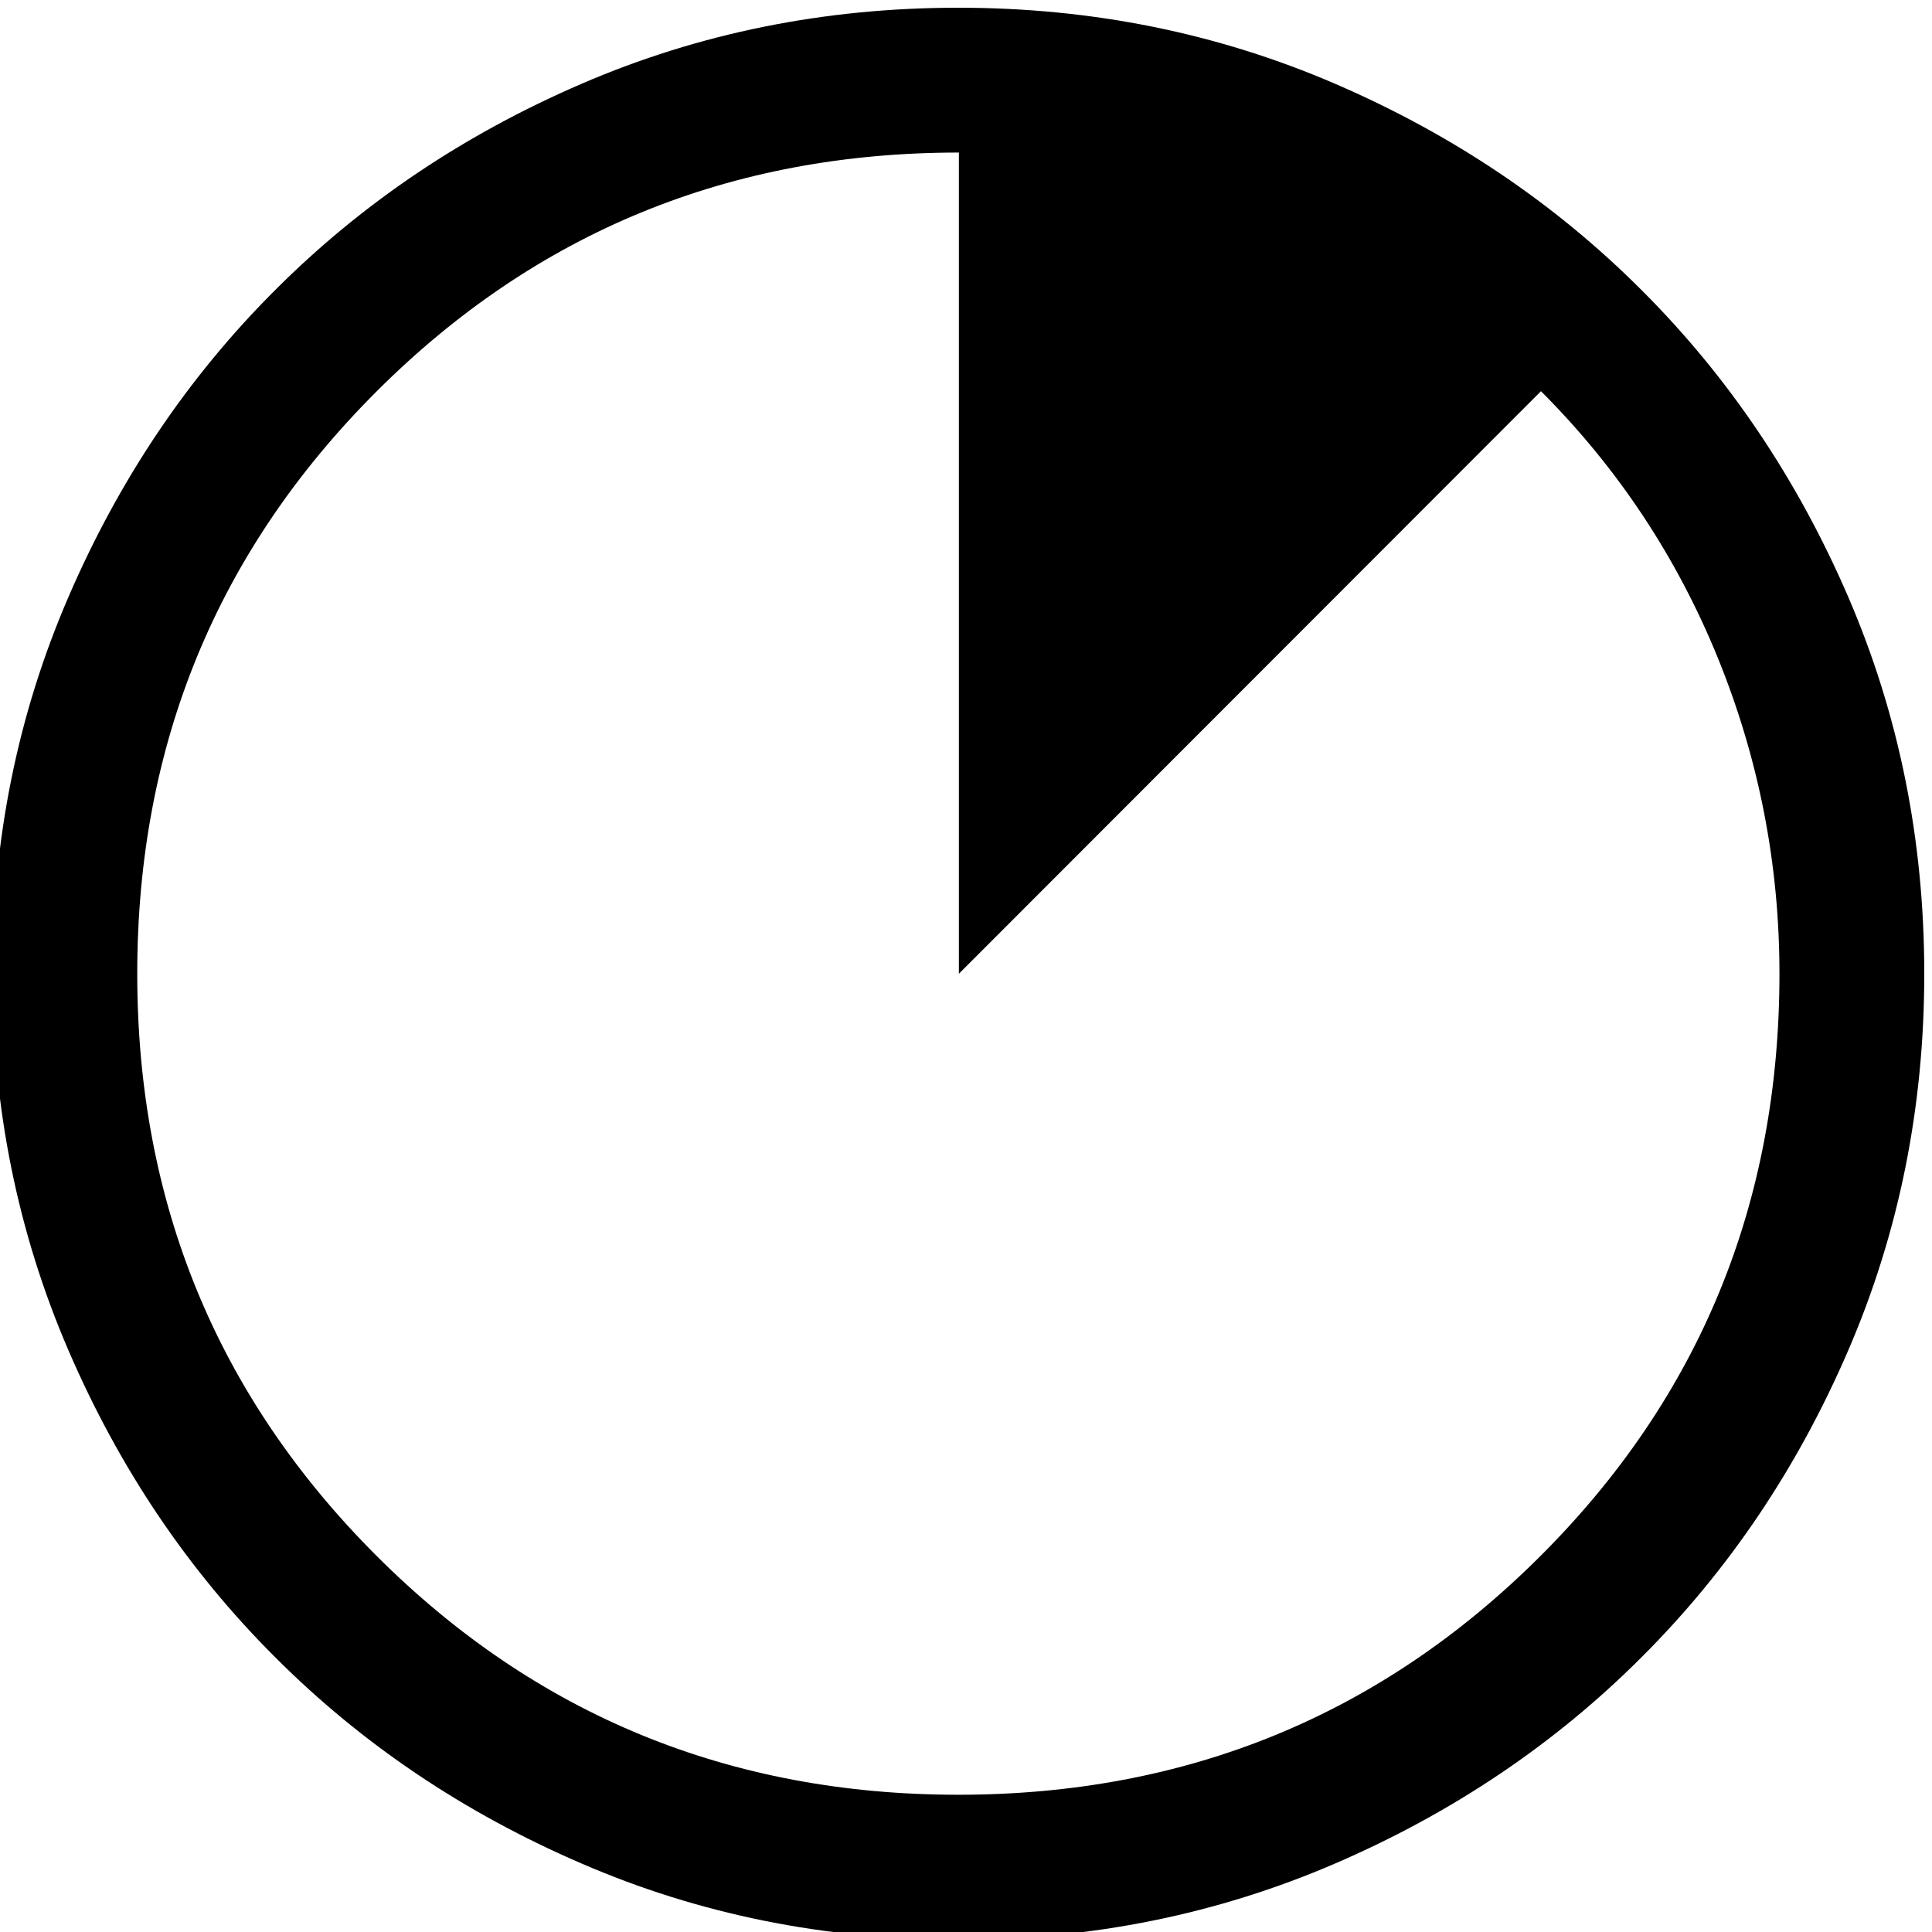
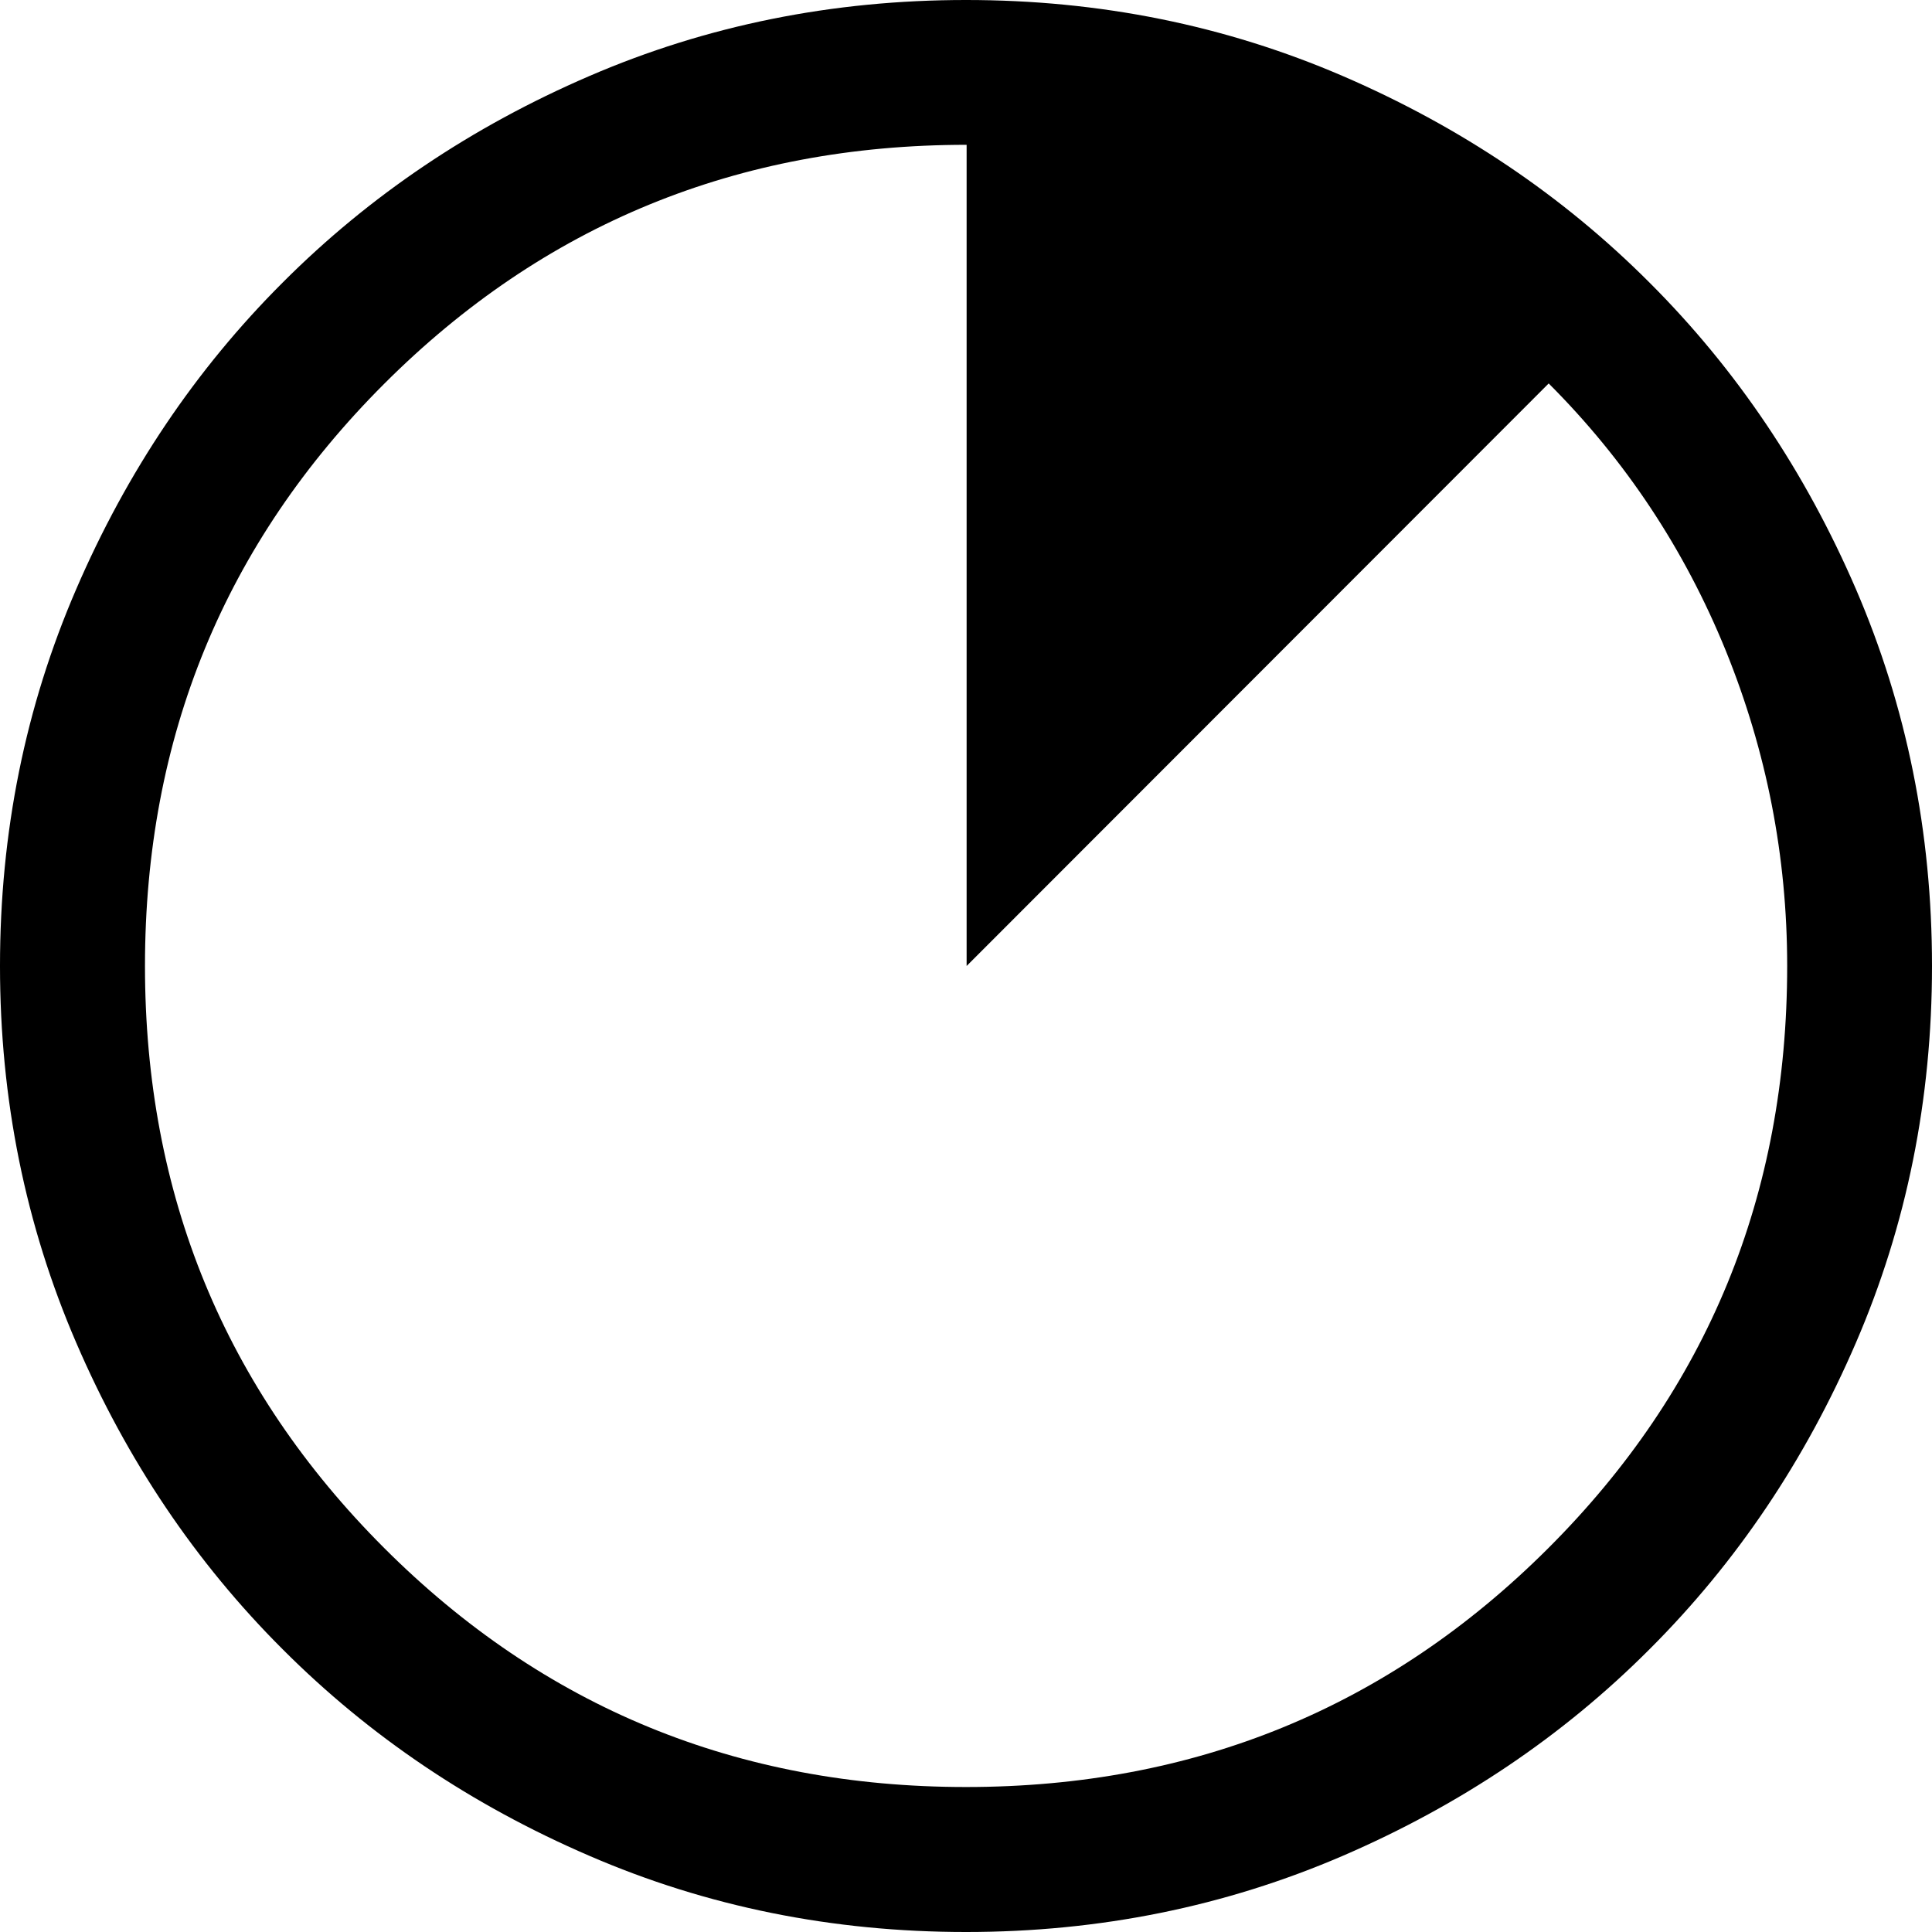
- <svg xmlns="http://www.w3.org/2000/svg" xml:space="preserve" width="125px" height="125px" version="1.1" style="shape-rendering:geometricPrecision; text-rendering:geometricPrecision; image-rendering:optimizeQuality; fill-rule:evenodd; clip-rule:evenodd" viewBox="0 0 125 125">
+ <svg xmlns="http://www.w3.org/2000/svg" xml:space="preserve" width="84.667mm" height="84.667mm" version="1.1" style="shape-rendering:geometricPrecision; text-rendering:geometricPrecision; image-rendering:optimizeQuality; fill-rule:evenodd; clip-rule:evenodd" viewBox="0 0 8466.66 8466.66">
  <defs>
    <style type="text/css">
   
    .fil0 {fill:currentColor;fill-rule:nonzero}
   
  </style>
  </defs>
  <g id="Camada_x0020_1">
-     <path class="fil0" d="M37.63 120.57c-7.61,-3.28 -14.22,-7.73 -19.84,-13.36 -5.63,-5.62 -10.08,-12.23 -13.36,-19.84 -3.28,-7.6 -4.93,-15.73 -4.93,-24.37 0,-8.65 1.64,-16.77 4.93,-24.38 3.28,-7.6 7.73,-14.22 13.36,-19.84 5.62,-5.63 12.23,-10.08 19.84,-13.36 7.6,-3.28 15.73,-4.92 24.37,-4.92 8.65,0 16.77,1.64 24.38,4.92 7.6,3.28 14.22,7.73 19.84,13.36 5.63,5.62 10.08,12.24 13.36,19.84 3.28,7.61 4.92,15.73 4.92,24.38 0,8.64 -1.64,16.77 -4.92,24.37 -3.28,7.61 -7.73,14.22 -13.36,19.84 -5.62,5.63 -12.24,10.08 -19.84,13.36 -7.61,3.28 -15.73,4.93 -24.38,4.93 -8.64,0 -16.77,-1.64 -24.37,-4.93zm62.03 -19.89c10.31,-10.29 15.47,-22.85 15.47,-37.68 0,-7.09 -1.33,-13.89 -3.98,-20.42 -2.66,-6.53 -6.47,-12.29 -11.45,-17.27l-37.66 37.69 0 -53.13c-14.81,0 -27.38,5.16 -37.69,15.47 -10.31,10.31 -15.47,22.86 -15.47,37.66 0,14.79 5.16,27.34 15.47,37.65 10.31,10.31 22.86,15.47 37.65,15.47 14.8,0 27.35,-5.15 37.66,-15.44z" />
+     <path class="fil0" d="M2582.66 8132.74c-515.46,-222.16 -963.18,-523.58 -1343.82,-904.92 -381.34,-380.67 -682.76,-828.39 -904.92,-1343.82 -222.15,-514.77 -333.93,-1065.45 -333.93,-1650.67 0,-585.88 111.08,-1135.9 333.93,-1651.33 222.16,-514.77 523.58,-963.18 904.92,-1343.83 380.67,-381.34 828.39,-682.76 1343.82,-904.91 514.77,-222.16 1065.45,-333.27 1650.67,-333.27 585.88,0 1135.9,111.08 1651.33,333.27 514.77,222.15 963.18,523.57 1343.83,904.91 381.34,380.67 682.76,829.06 904.91,1343.83 222.16,515.45 333.27,1065.45 333.27,1651.33 0,585.22 -111.08,1135.9 -333.27,1650.67 -222.15,515.46 -523.57,963.18 -904.91,1343.82 -380.67,381.34 -829.06,682.76 -1343.83,904.92 -515.45,222.15 -1065.45,333.93 -1651.33,333.93 -585.22,0 -1135.9,-111.08 -1650.67,-333.93zm4201.52 -1347.23c698.34,-696.99 1047.83,-1547.71 1047.83,-2552.21 0,-480.23 -90.08,-940.82 -269.57,-1383.12 -180.17,-442.29 -438.24,-832.44 -775.55,-1169.77l-2550.85 2552.87 0 -3598.68c-1003.14,0 -1854.54,349.51 -2552.86,1047.83 -698.35,698.35 -1047.84,1548.4 -1047.84,2550.85 0,1001.78 349.52,1851.83 1047.84,2550.18 698.34,698.34 1548.39,1047.84 2550.18,1047.84 1002.44,0 1852.52,-348.83 2550.84,-1045.82l-0.02 0.03z" />
  </g>
</svg>
